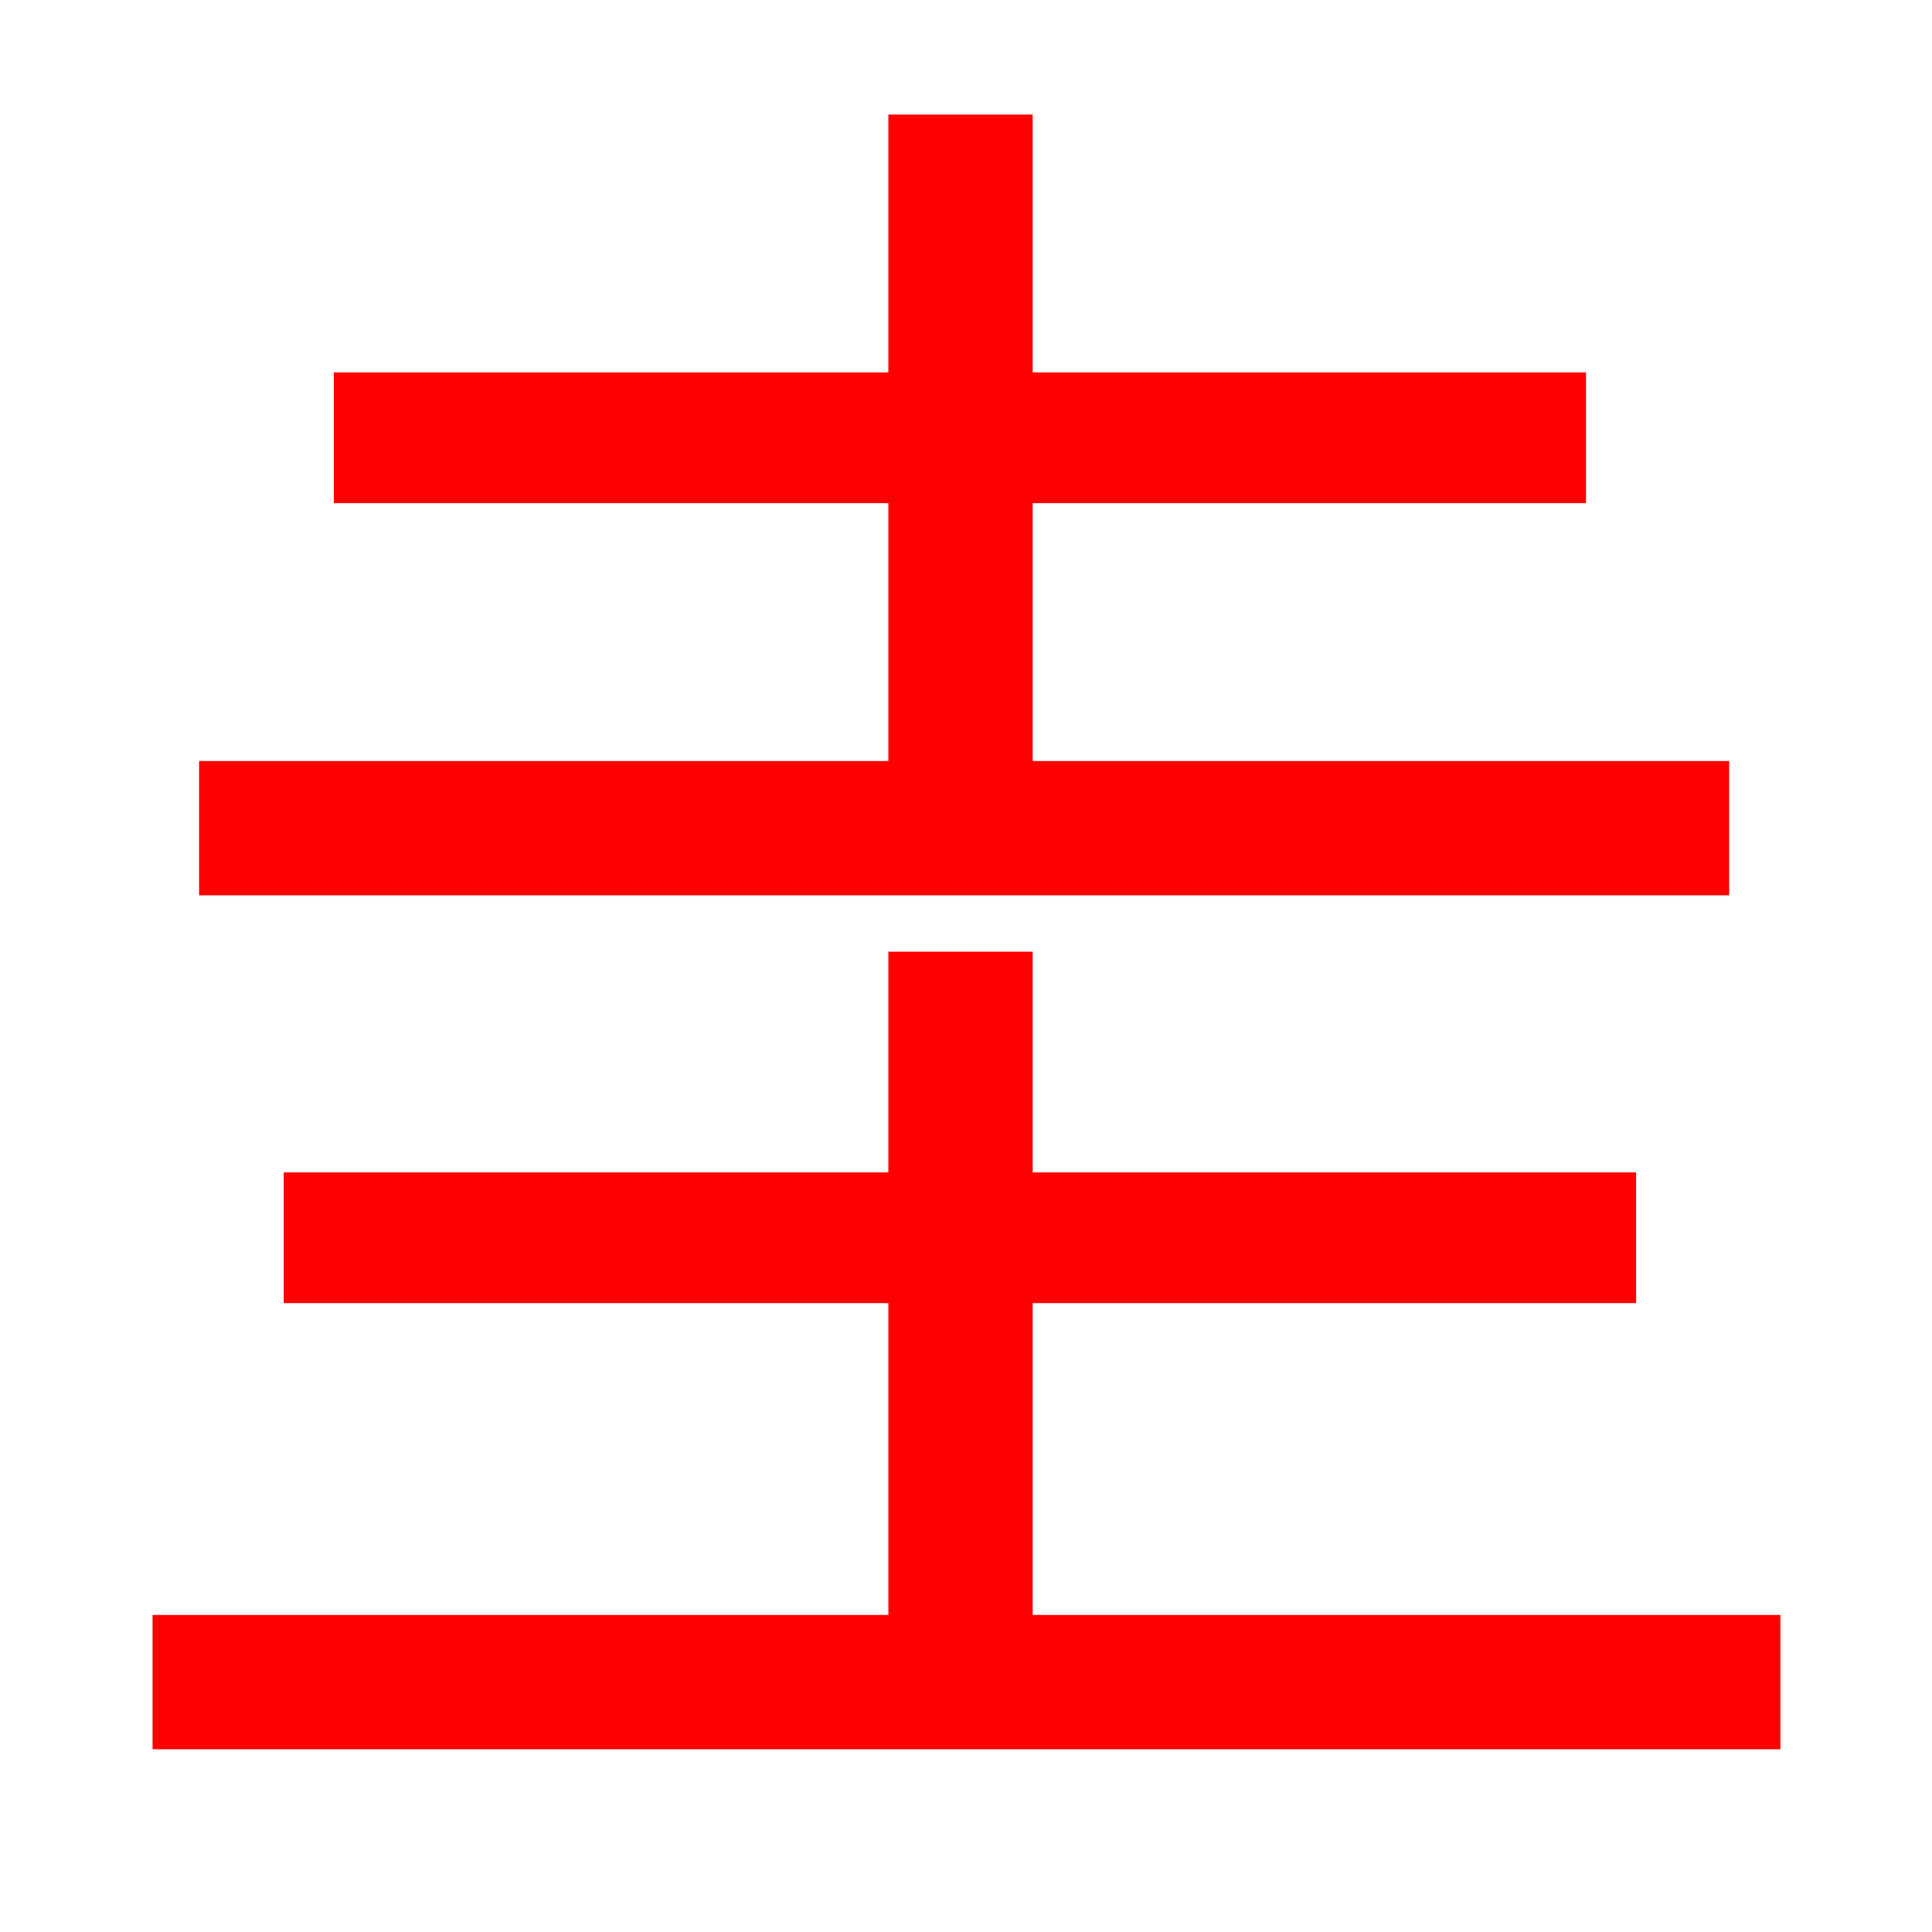
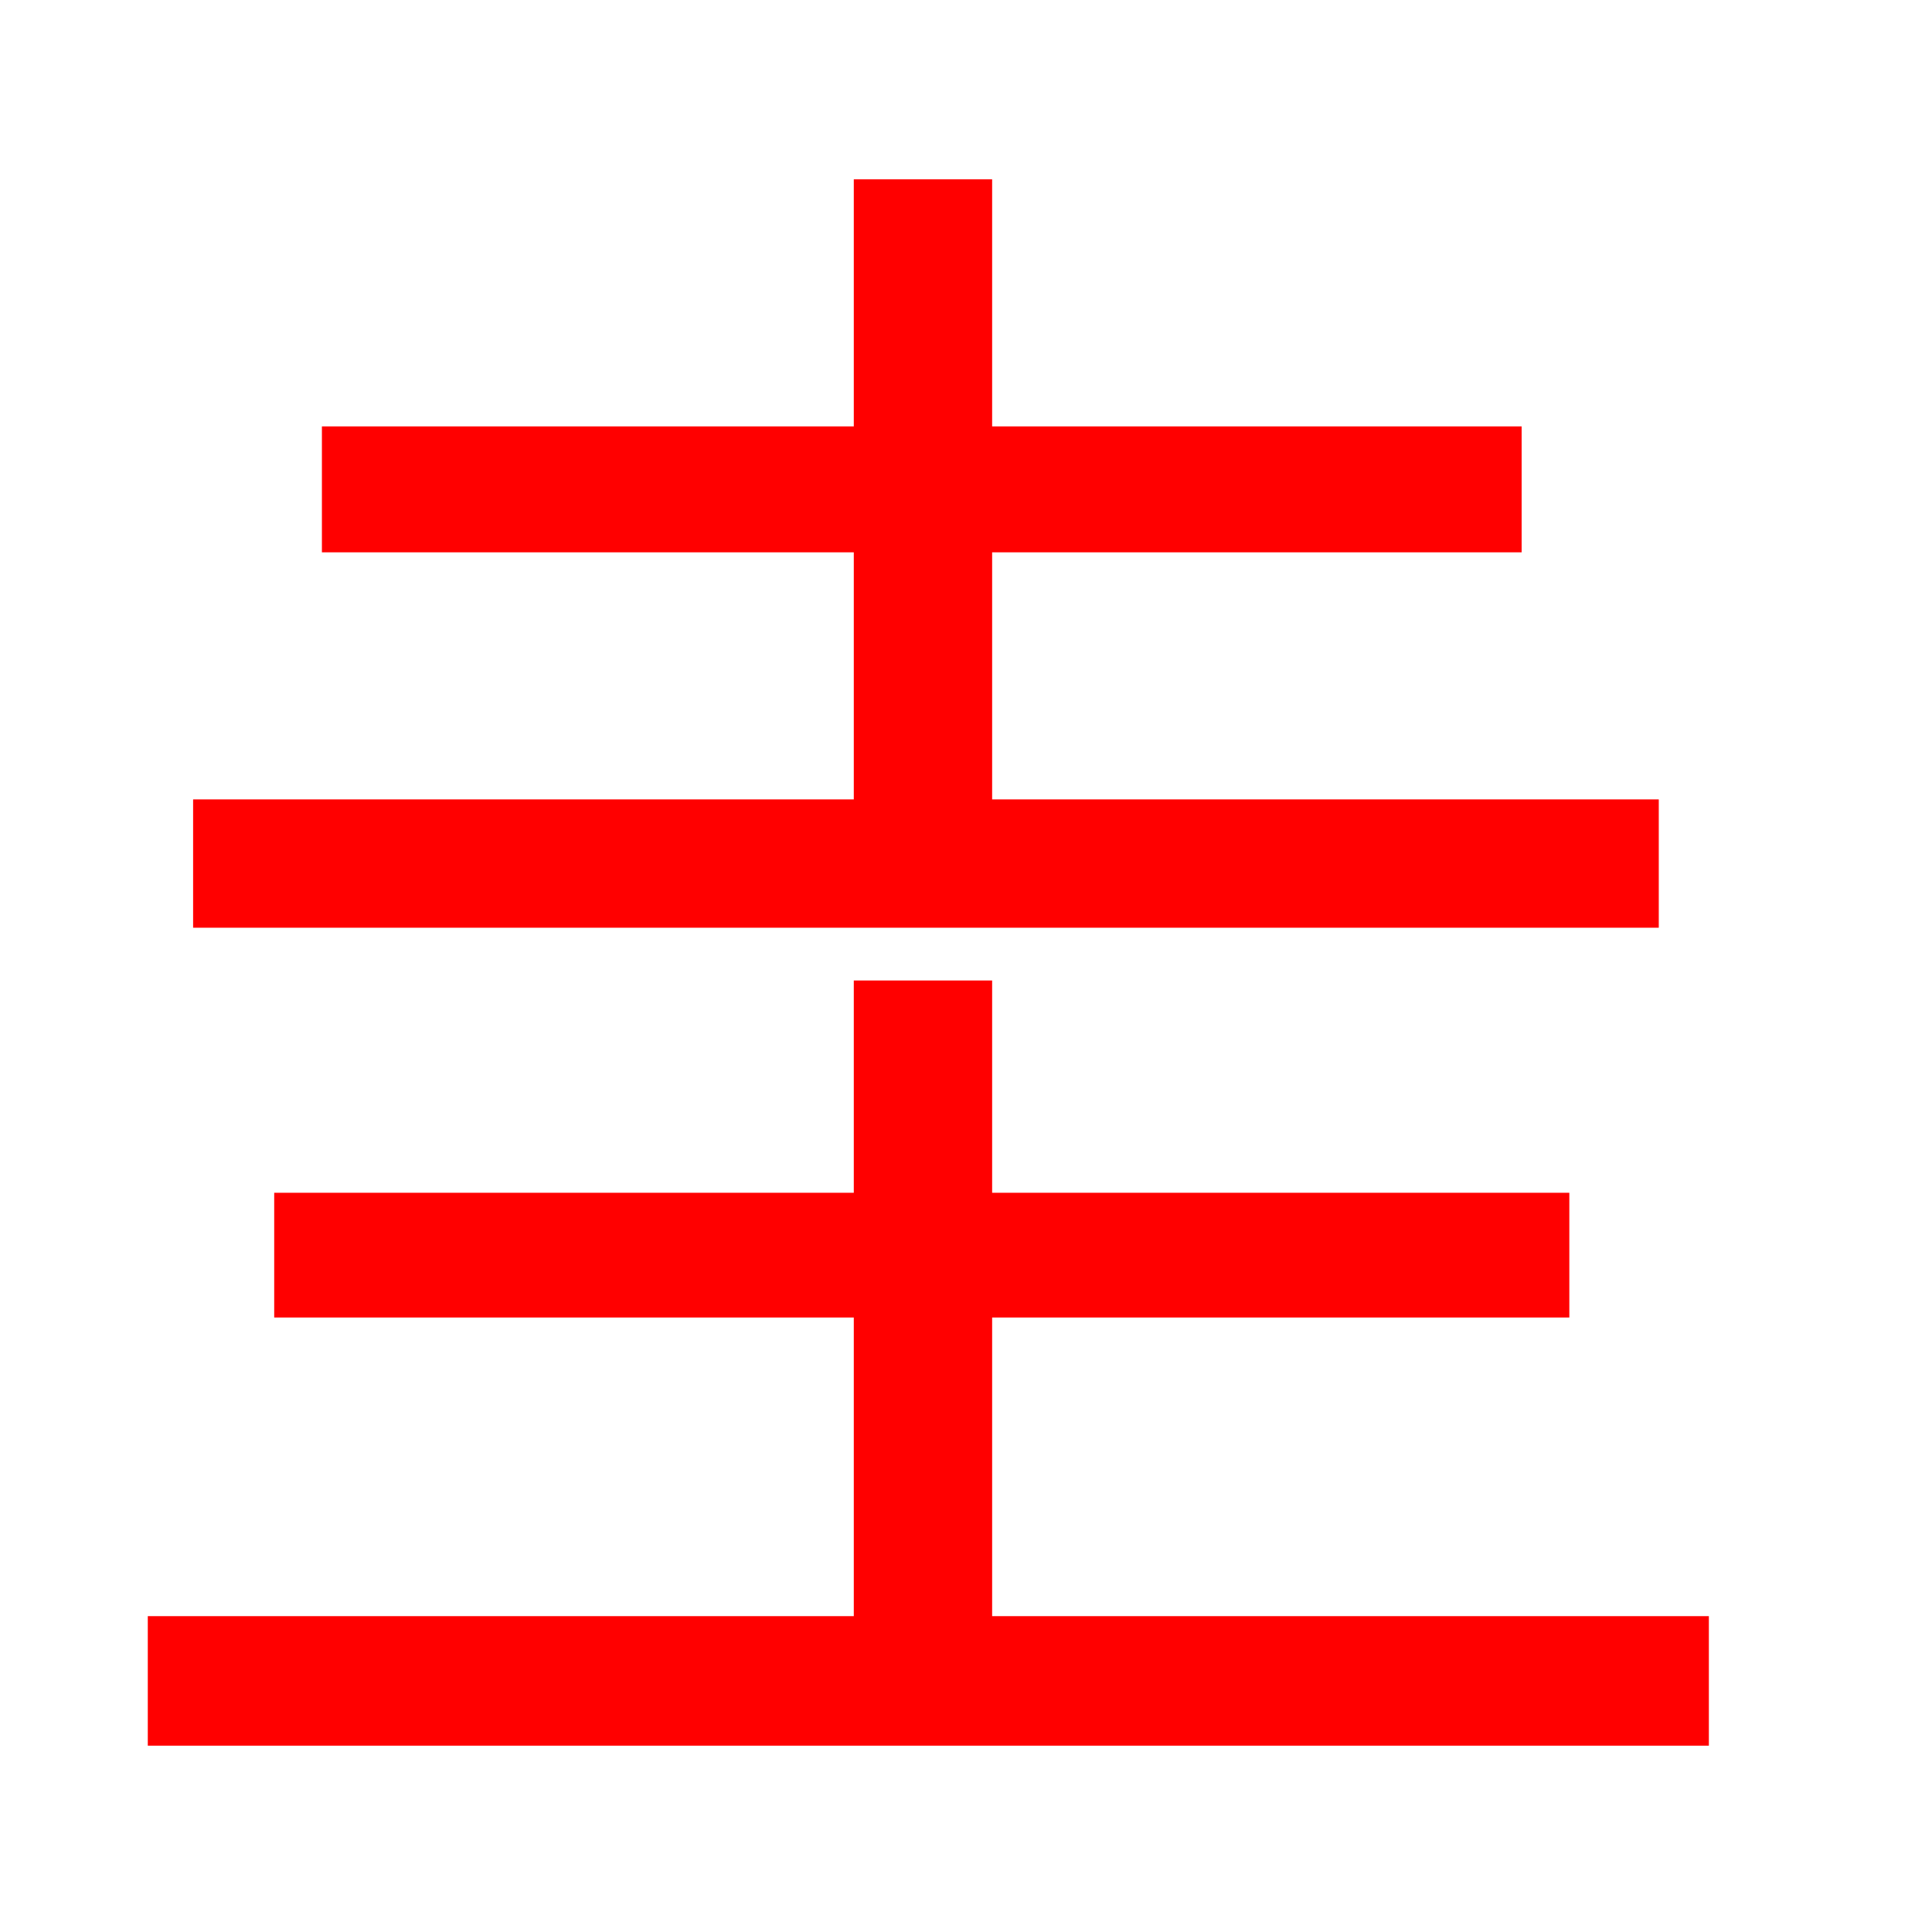
<svg xmlns="http://www.w3.org/2000/svg" viewBox="0 0 500 500">
-   <text x="125.571" y="107.306" transform="matrix(19.7527, 0, 0, 19.86498, -2468.03, -1700.933)" style="fill: rgb(255, 0, 0); font-family: sans-serif; font-size: 24px; white-space: pre;">圭</text>
+   <text x="125.571" y="107.306" transform="matrix(19.7527, 0, 0, 19.86498, -2468.03, -1700.933)" style="fill: rgb(255, 0, 0); font-family: sans-serif; font-size: 23px; white-space: pre;">圭</text>
</svg>
